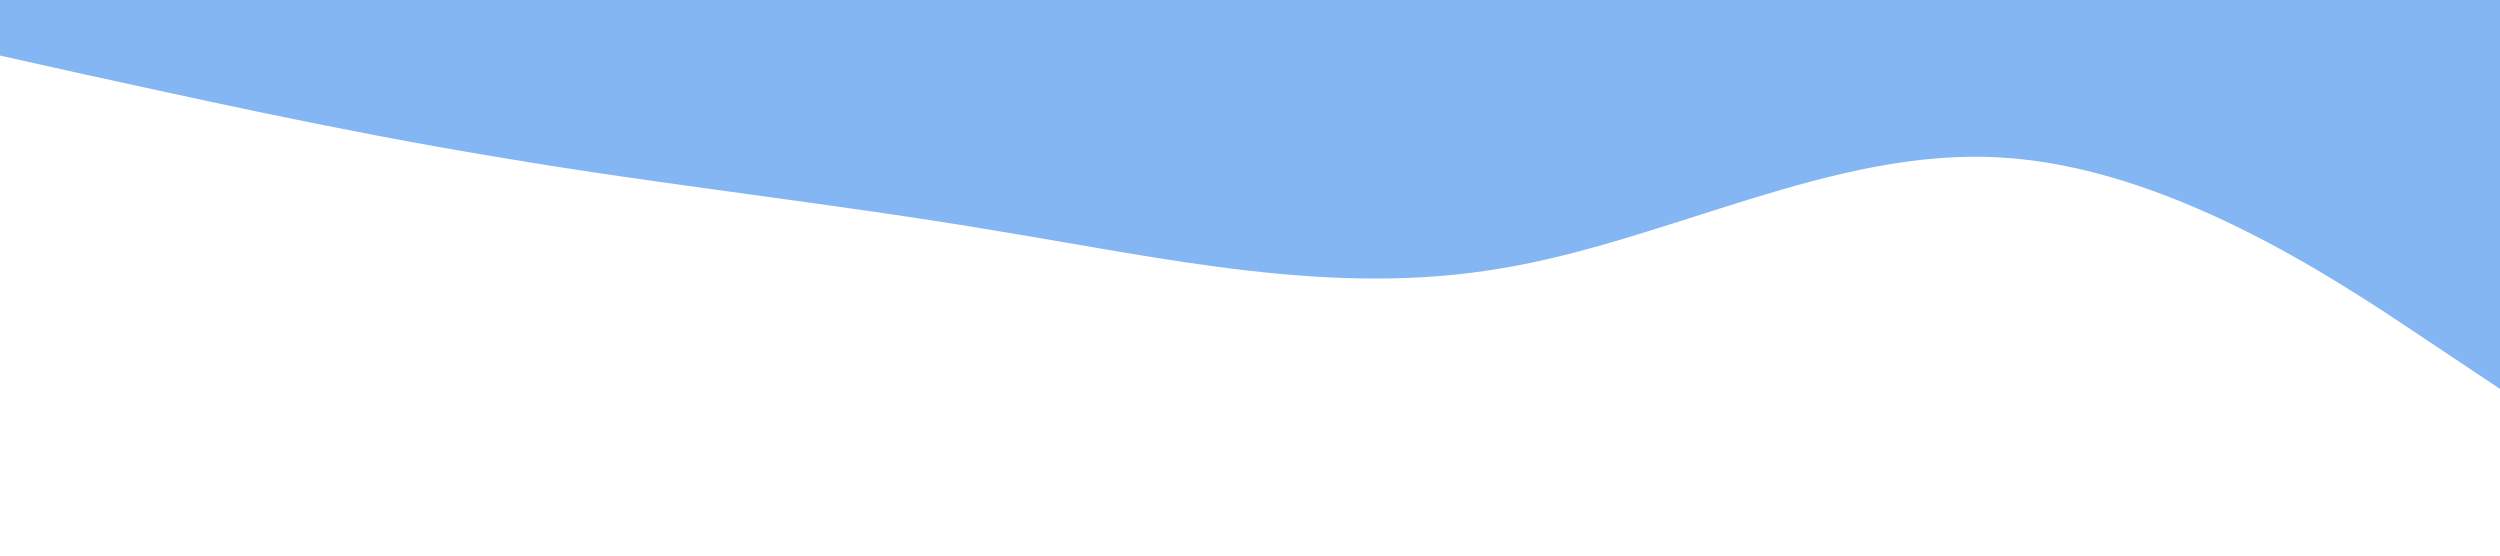
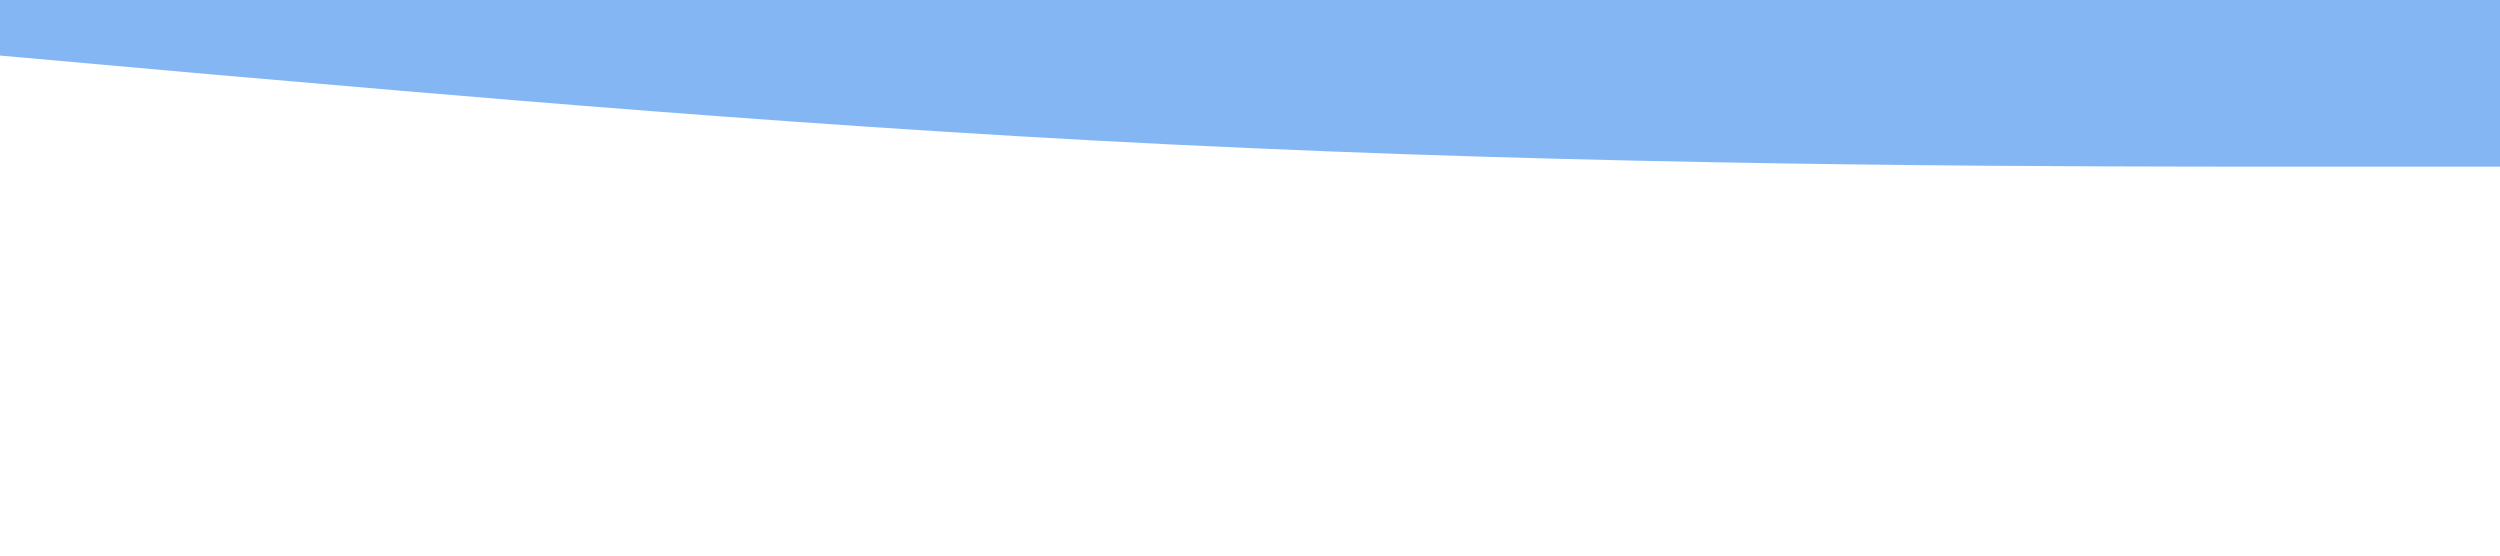
<svg xmlns="http://www.w3.org/2000/svg" viewBox="0 0 1440 320">
-   <path fill="#84b6f4" fill-opacity="1" d="M0,32L48,42.7C96,53,192,75,288,90.7C384,107,480,117,576,133.3C672,149,768,171,864,154.7C960,139,1056,85,1152,90.7C1248,96,1344,160,1392,192L1440,224L1440,0L1392,0C1344,0,1248,0,1152,0C1056,0,960,0,864,0C768,0,672,0,576,0C480,0,384,0,288,0C192,0,96,0,48,0L0,0Z" />
+   <path fill="#84b6f4" fill-opacity="1" d="M0,32L120,42.7C240,53,480,75,720,85.3C960,96,1200,96,1320,96L1440,96L1440,0L1320,0C1200,0,960,0,720,0C480,0,240,0,120,0L0,0Z" />
</svg>
